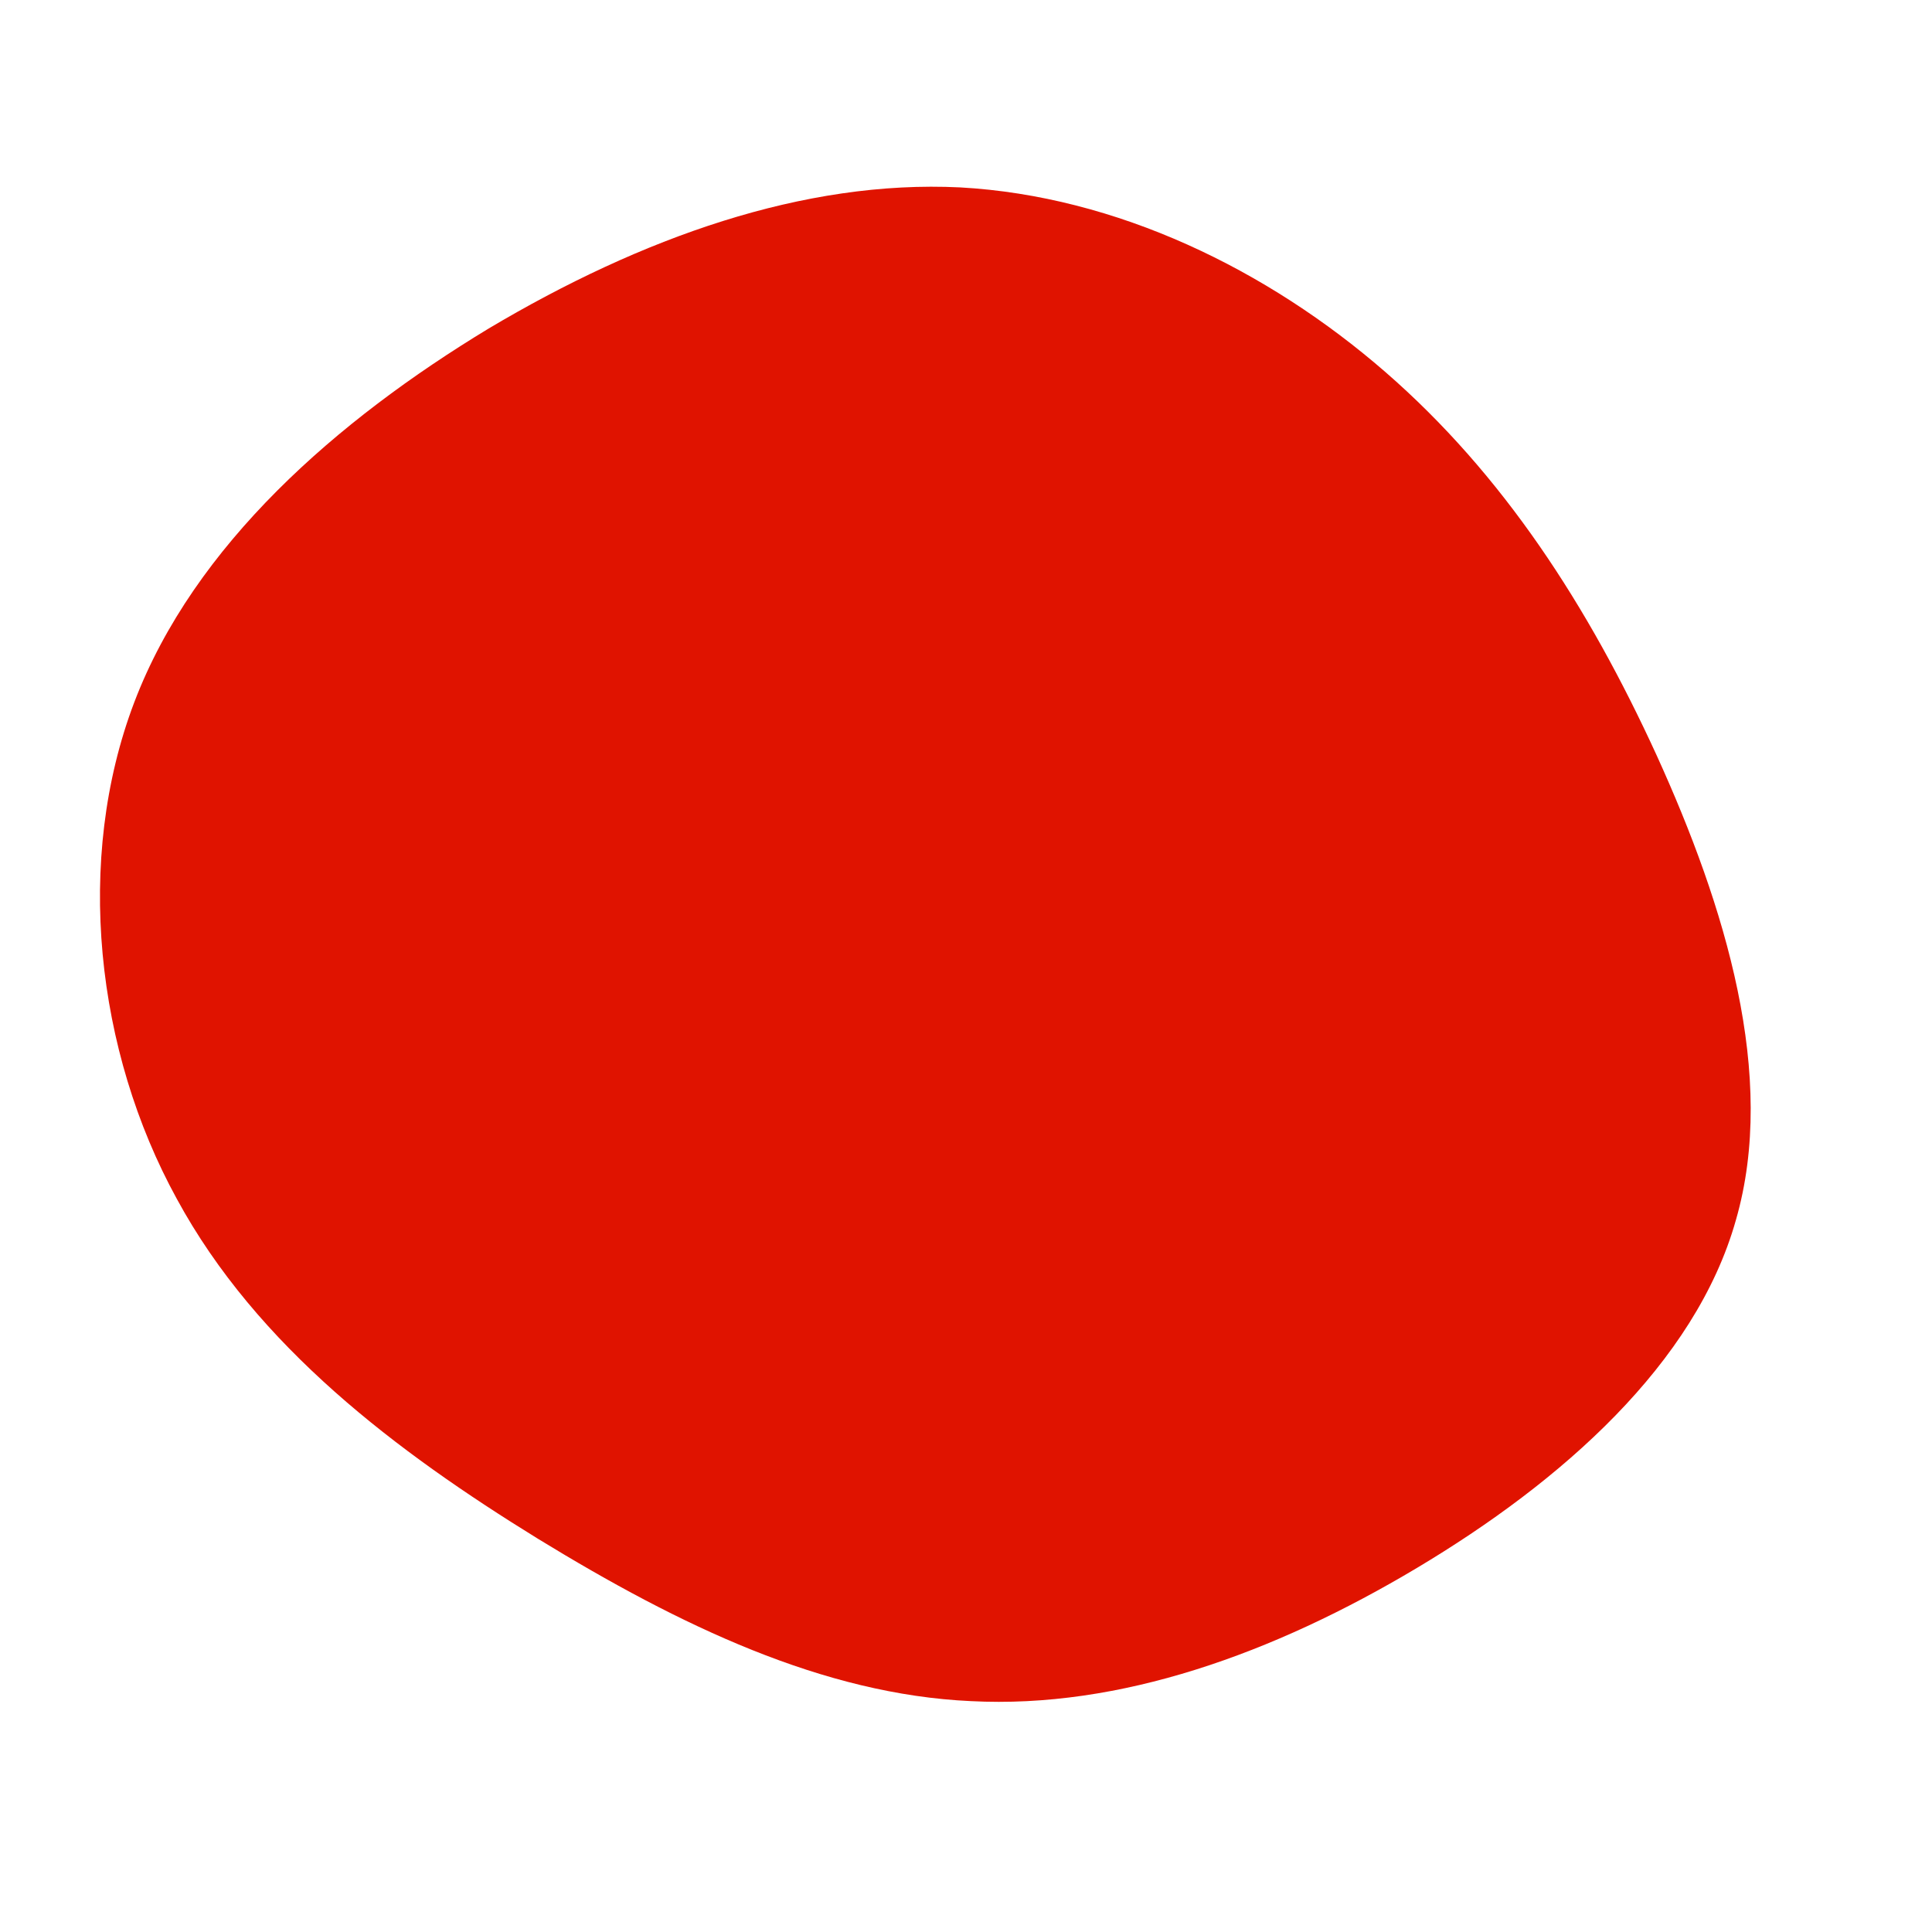
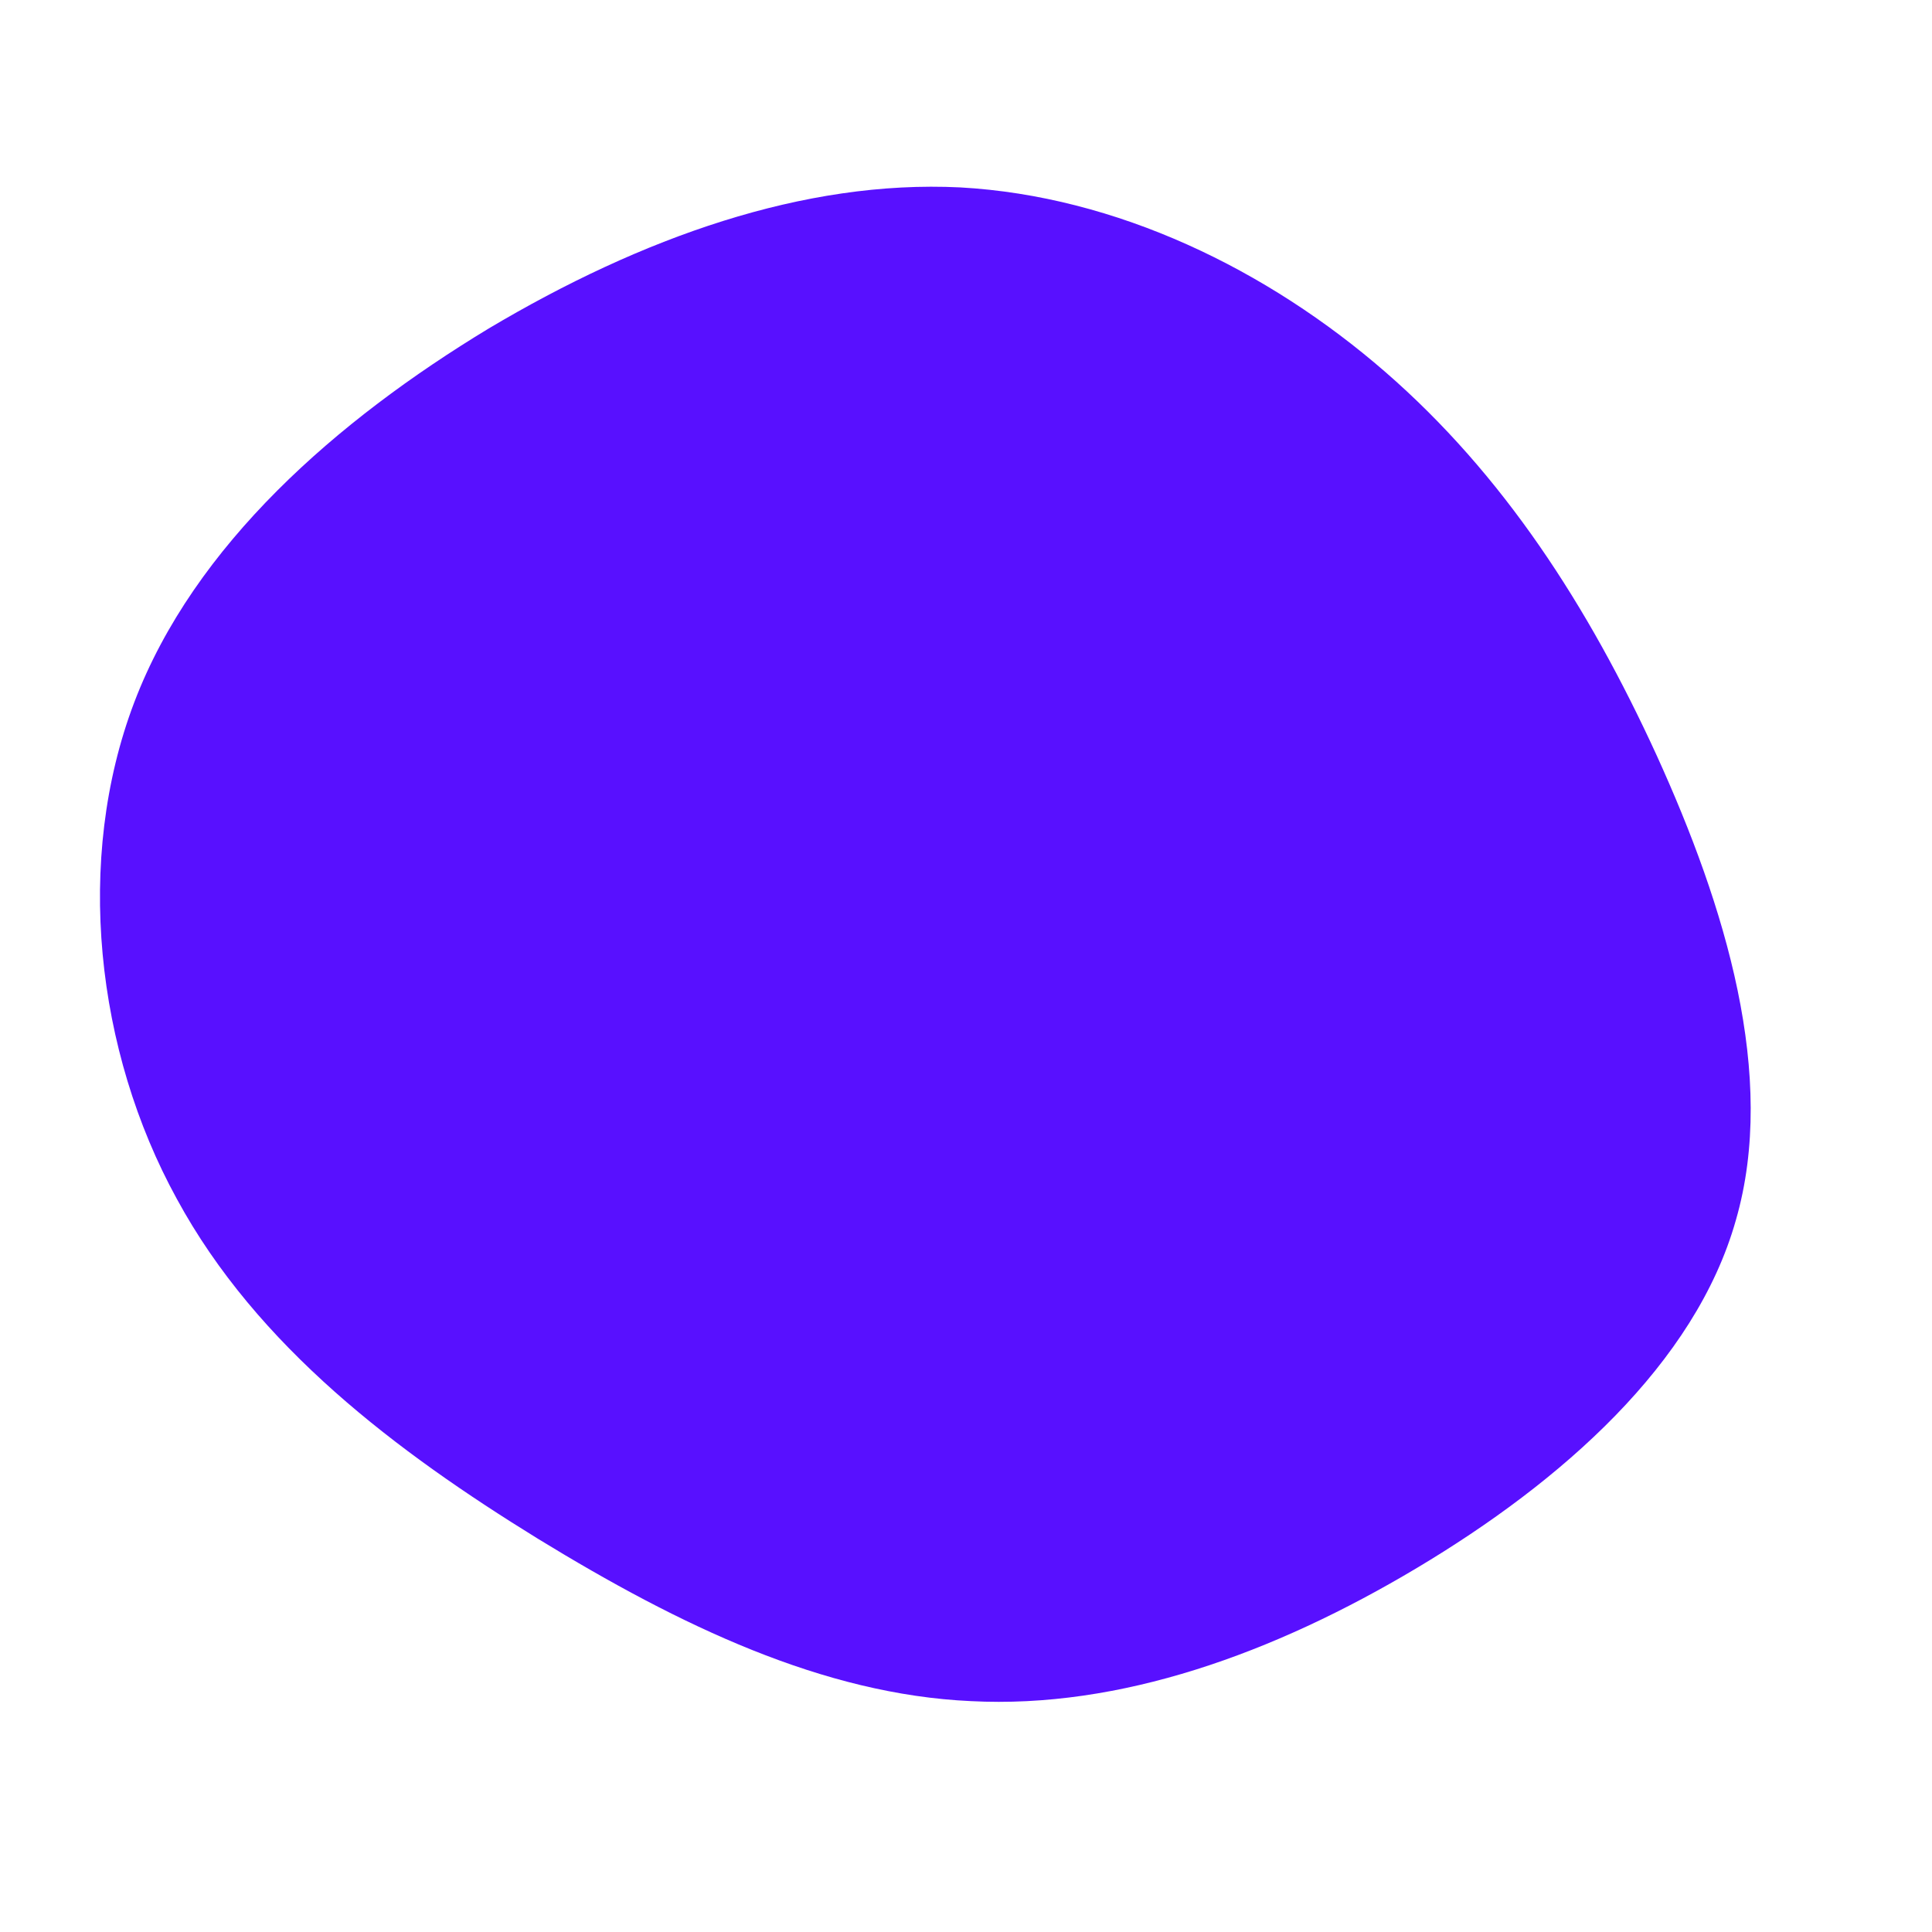
<svg xmlns="http://www.w3.org/2000/svg" viewBox="0 0 200 200">
-   <path fill="#e01300" d="M43.4,-61.5C55.6,-50.9,64.4,-37.3,71.5,-21.8C78.6,-6.2,84,11.4,79.7,26.3C75.5,41.2,61.6,53.4,46.7,62.3C31.8,71.2,15.9,76.9,0.5,76.1C-14.8,75.4,-29.6,68.3,-44.3,59.3C-58.9,50.3,-73.4,39.4,-81.7,24.1C-90.1,8.8,-92.3,-11,-86.1,-27.3C-79.9,-43.6,-65.1,-56.5,-49.4,-66C-33.6,-75.4,-16.8,-81.4,-0.6,-80.6C15.6,-79.7,31.2,-72.1,43.4,-61.5Z" transform="translate(100 100)" />
+   <path fill="#5810ff" d="M43.4,-61.5C55.6,-50.9,64.4,-37.3,71.5,-21.8C78.6,-6.2,84,11.4,79.7,26.3C75.5,41.2,61.6,53.4,46.7,62.3C31.8,71.2,15.9,76.9,0.5,76.1C-14.8,75.4,-29.6,68.3,-44.3,59.3C-58.9,50.3,-73.4,39.4,-81.7,24.1C-90.1,8.8,-92.3,-11,-86.1,-27.3C-79.9,-43.6,-65.1,-56.5,-49.4,-66C-33.6,-75.4,-16.8,-81.4,-0.6,-80.6C15.6,-79.7,31.2,-72.1,43.4,-61.5Z" transform="translate(100 100)" />
</svg>
